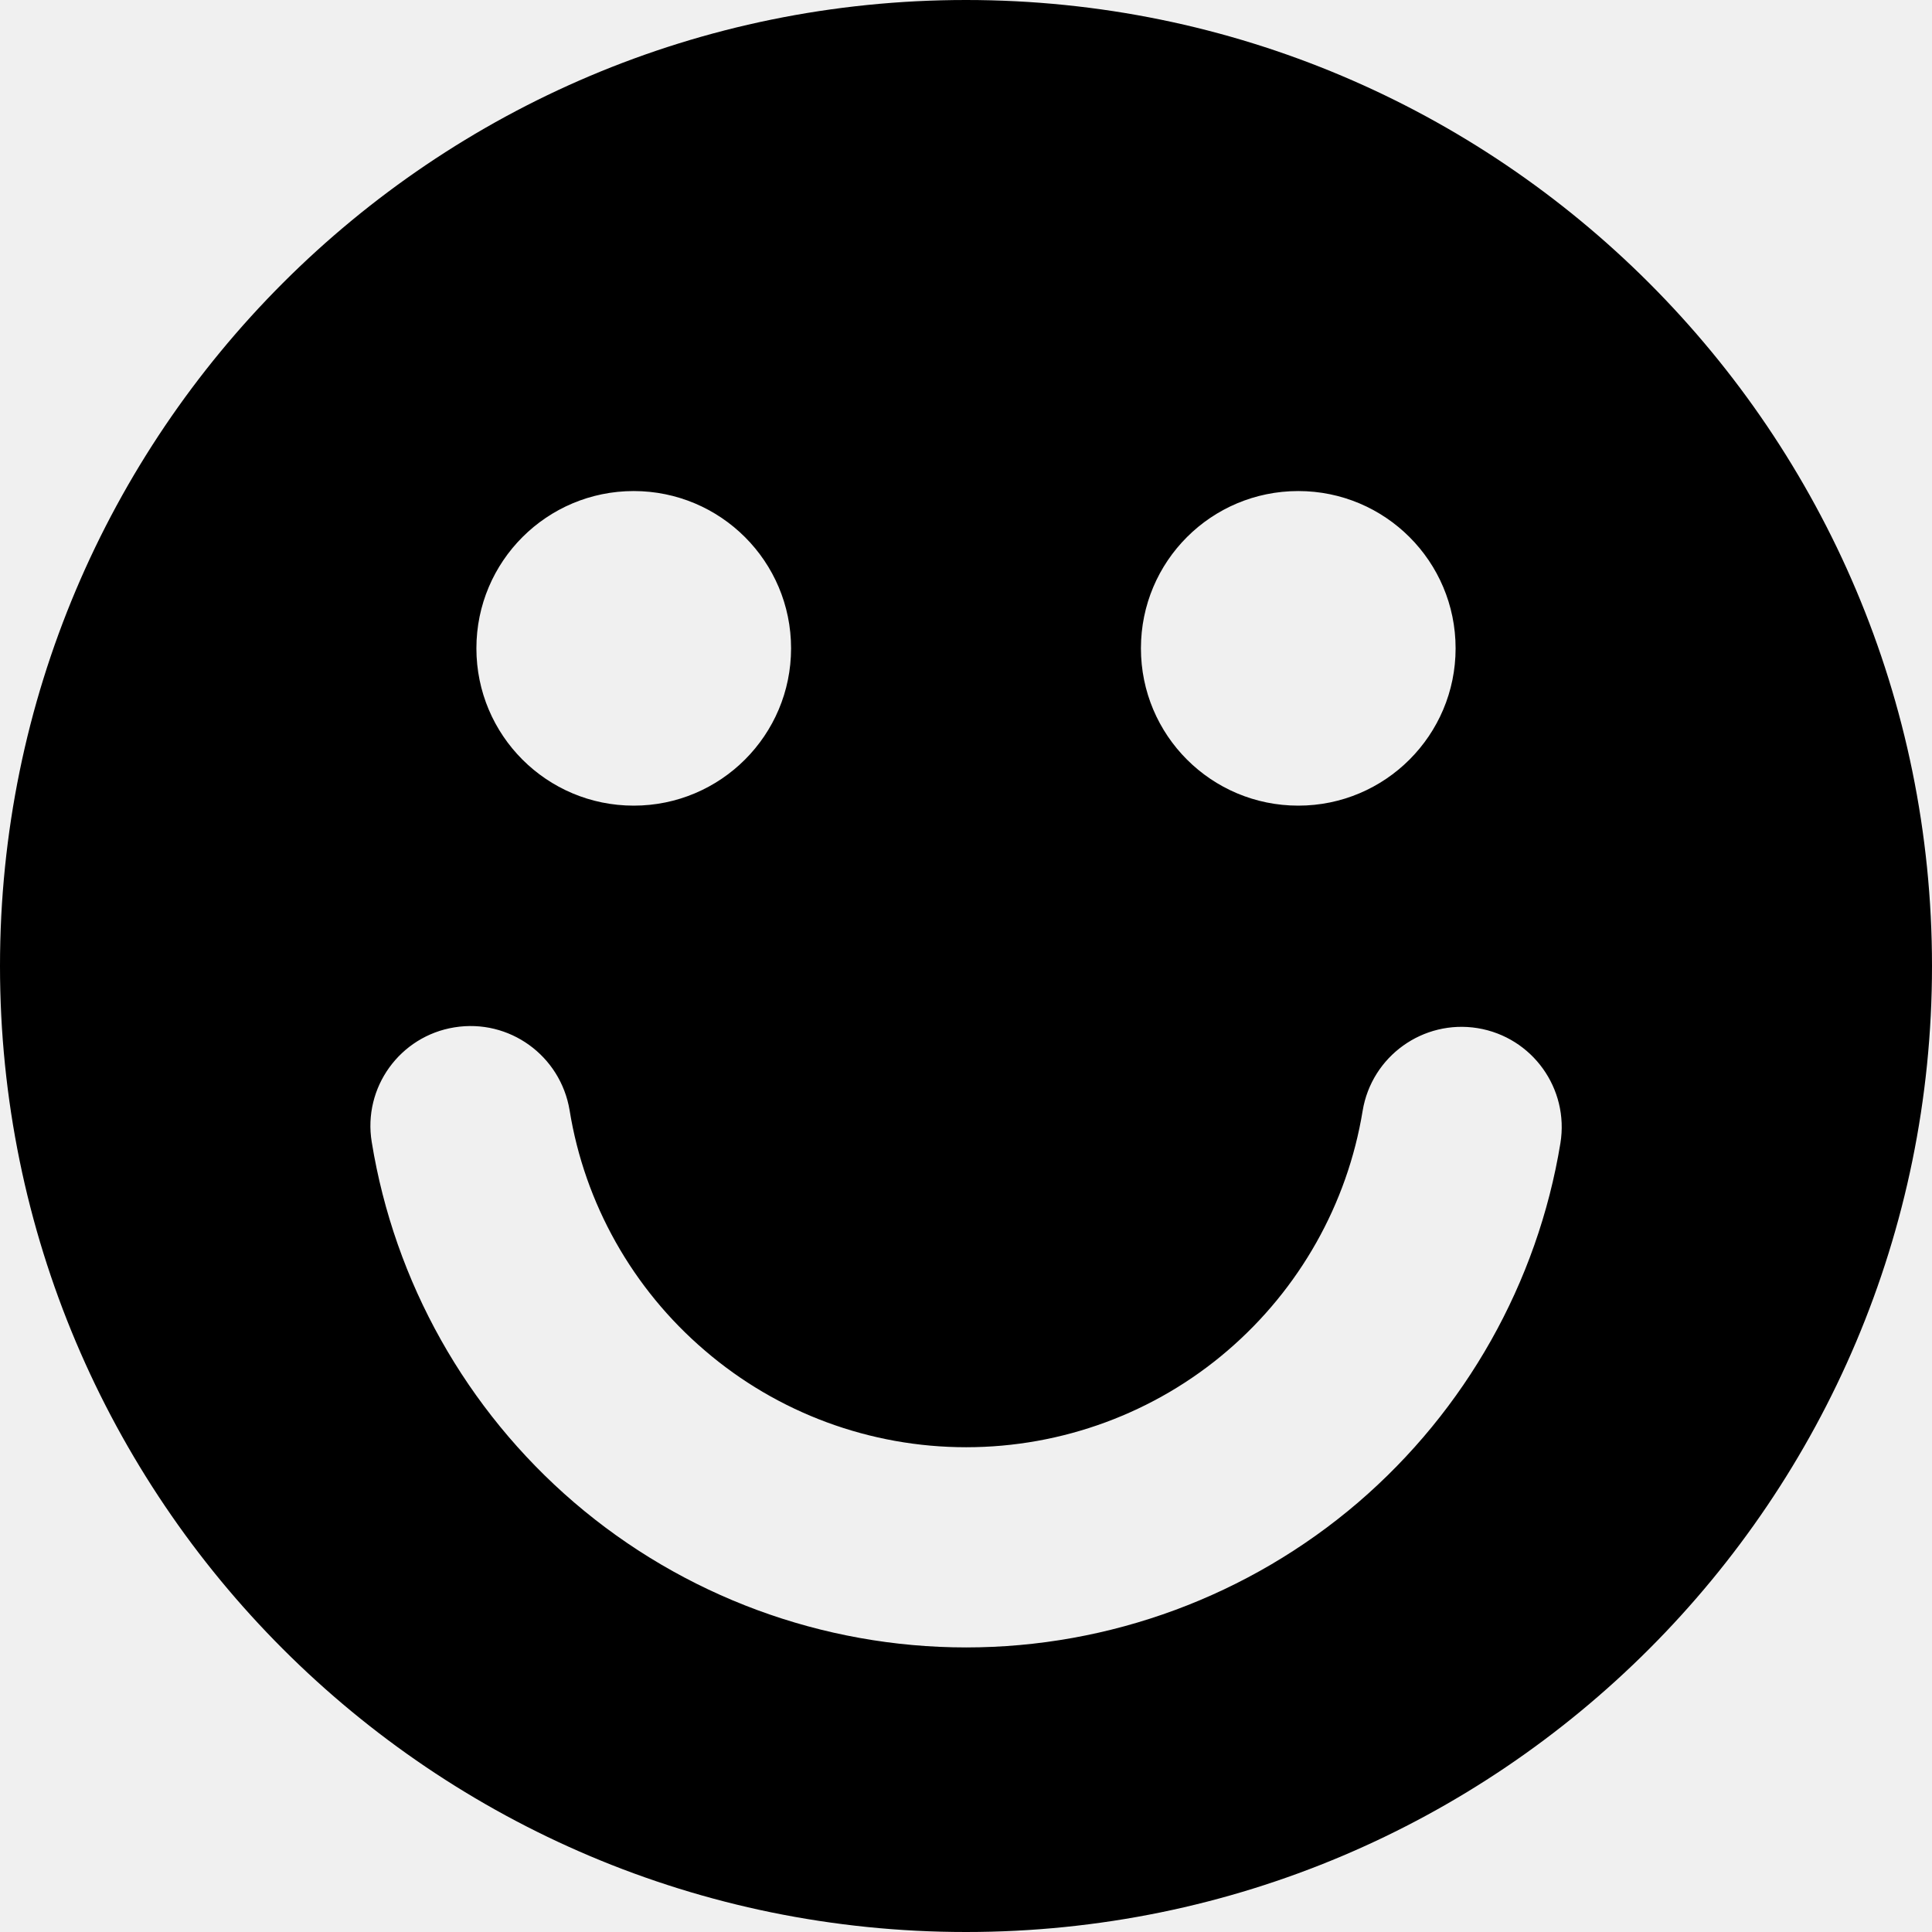
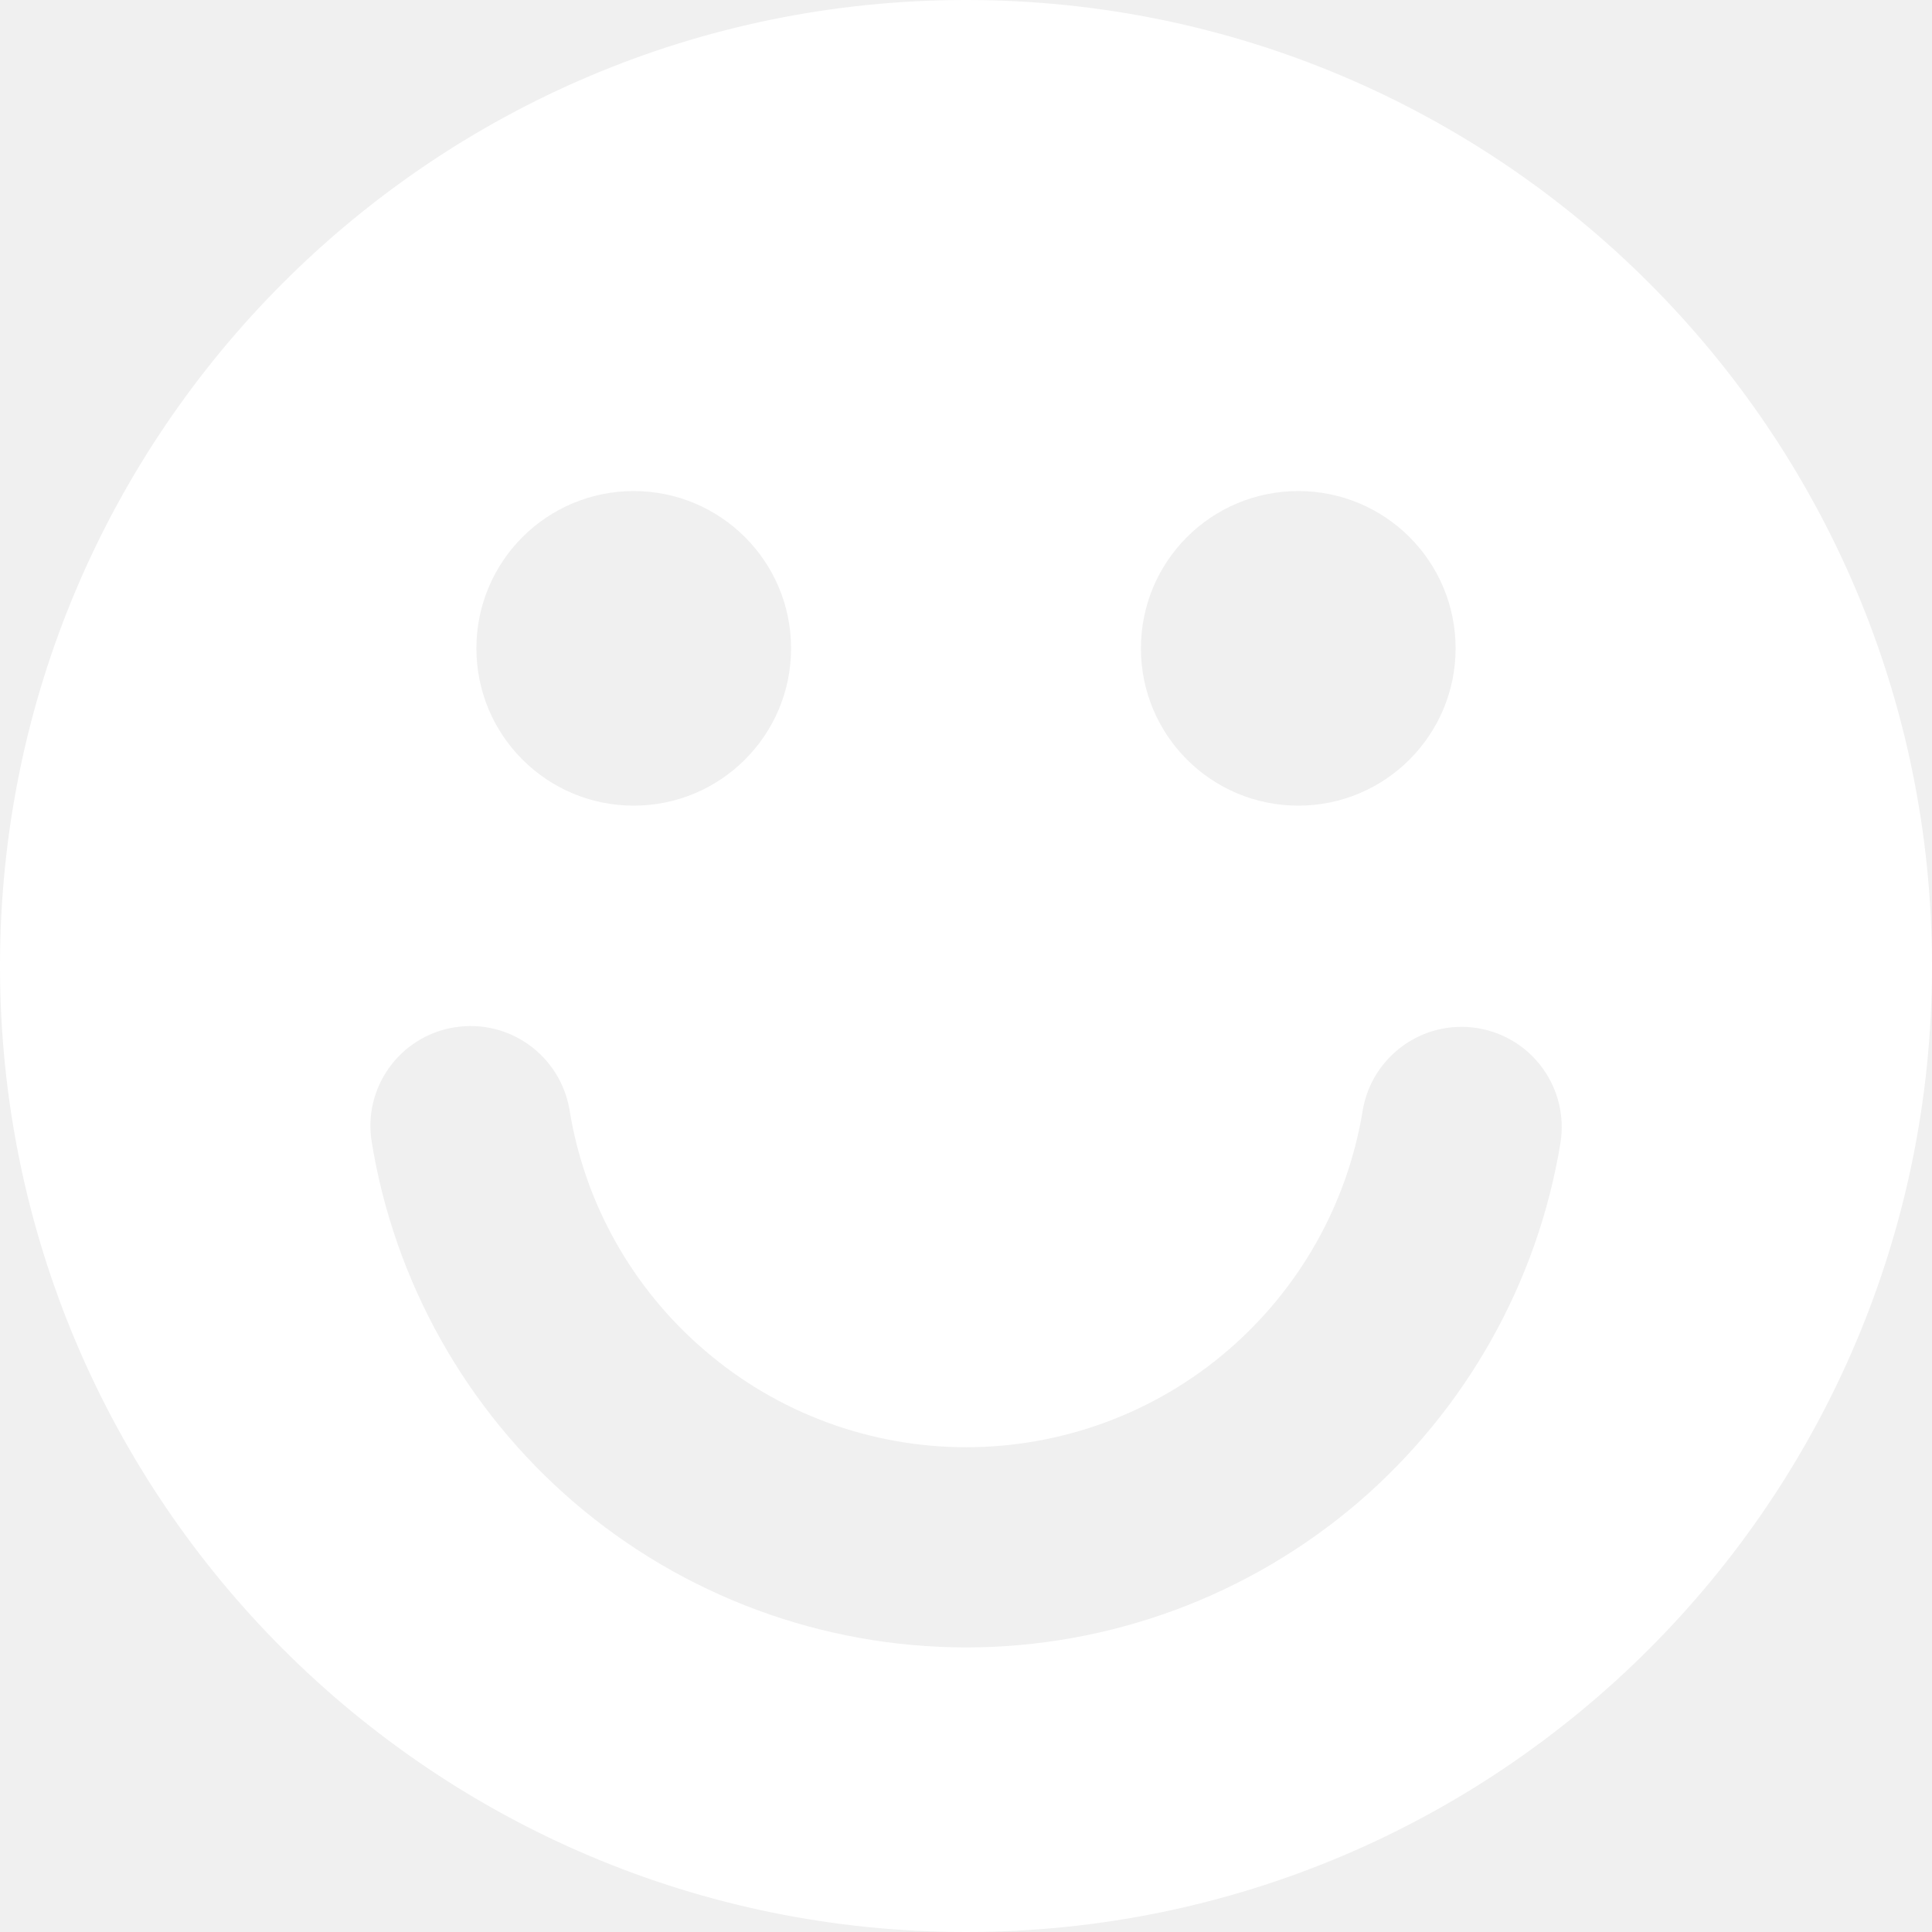
<svg xmlns="http://www.w3.org/2000/svg" width="24" height="24" viewBox="0 0 24 24" fill="none">
-   <path d="M0 12C0 18.627 5.373 24 12 24C18.627 24 24 18.627 24 12C24 5.373 18.627 0 12 0C5.373 0 0 5.373 0 12ZM16.128 6.1C17.206 6.1 18.082 6.973 18.082 8.054C18.082 9.132 17.208 10.008 16.128 10.008C15.047 10.008 14.173 9.134 14.173 8.054C14.173 6.973 15.047 6.1 16.128 6.1ZM7.872 6.1C8.95 6.1 9.827 6.973 9.827 8.054C9.827 9.132 8.953 10.008 7.872 10.008C6.792 10.008 5.918 9.134 5.918 8.054C5.918 6.973 6.794 6.1 7.872 6.1ZM5.646 12.762C6.326 12.652 6.963 13.113 7.076 13.793C7.262 14.948 7.857 16.008 8.754 16.775C9.657 17.552 10.81 17.978 12.002 17.978C13.193 17.978 14.348 17.552 15.249 16.778C16.143 16.011 16.738 14.955 16.927 13.8C17.039 13.12 17.679 12.662 18.356 12.772C19.036 12.884 19.494 13.524 19.384 14.201C19.1 15.934 18.207 17.517 16.87 18.665C15.515 19.825 13.788 20.465 12.002 20.465C10.215 20.465 8.485 19.825 7.13 18.662C5.791 17.512 4.9 15.924 4.618 14.188C4.506 13.511 4.967 12.871 5.646 12.762Z" fill="black" />
+   <path d="M0 12C0 18.627 5.373 24 12 24C18.627 24 24 18.627 24 12C24 5.373 18.627 0 12 0C5.373 0 0 5.373 0 12ZM16.128 6.1C17.206 6.1 18.082 6.973 18.082 8.054C18.082 9.132 17.208 10.008 16.128 10.008C15.047 10.008 14.173 9.134 14.173 8.054C14.173 6.973 15.047 6.1 16.128 6.1ZM7.872 6.1C8.95 6.1 9.827 6.973 9.827 8.054C9.827 9.132 8.953 10.008 7.872 10.008C6.792 10.008 5.918 9.134 5.918 8.054C5.918 6.973 6.794 6.1 7.872 6.1ZM5.646 12.762C6.326 12.652 6.963 13.113 7.076 13.793C7.262 14.948 7.857 16.008 8.754 16.775C9.657 17.552 10.81 17.978 12.002 17.978C13.193 17.978 14.348 17.552 15.249 16.778C16.143 16.011 16.738 14.955 16.927 13.8C17.039 13.12 17.679 12.662 18.356 12.772C19.036 12.884 19.494 13.524 19.384 14.201C19.1 15.934 18.207 17.517 16.87 18.665C15.515 19.825 13.788 20.465 12.002 20.465C10.215 20.465 8.485 19.825 7.13 18.662C5.791 17.512 4.9 15.924 4.618 14.188C4.506 13.511 4.967 12.871 5.646 12.762Z" fill="white" />
</svg>
